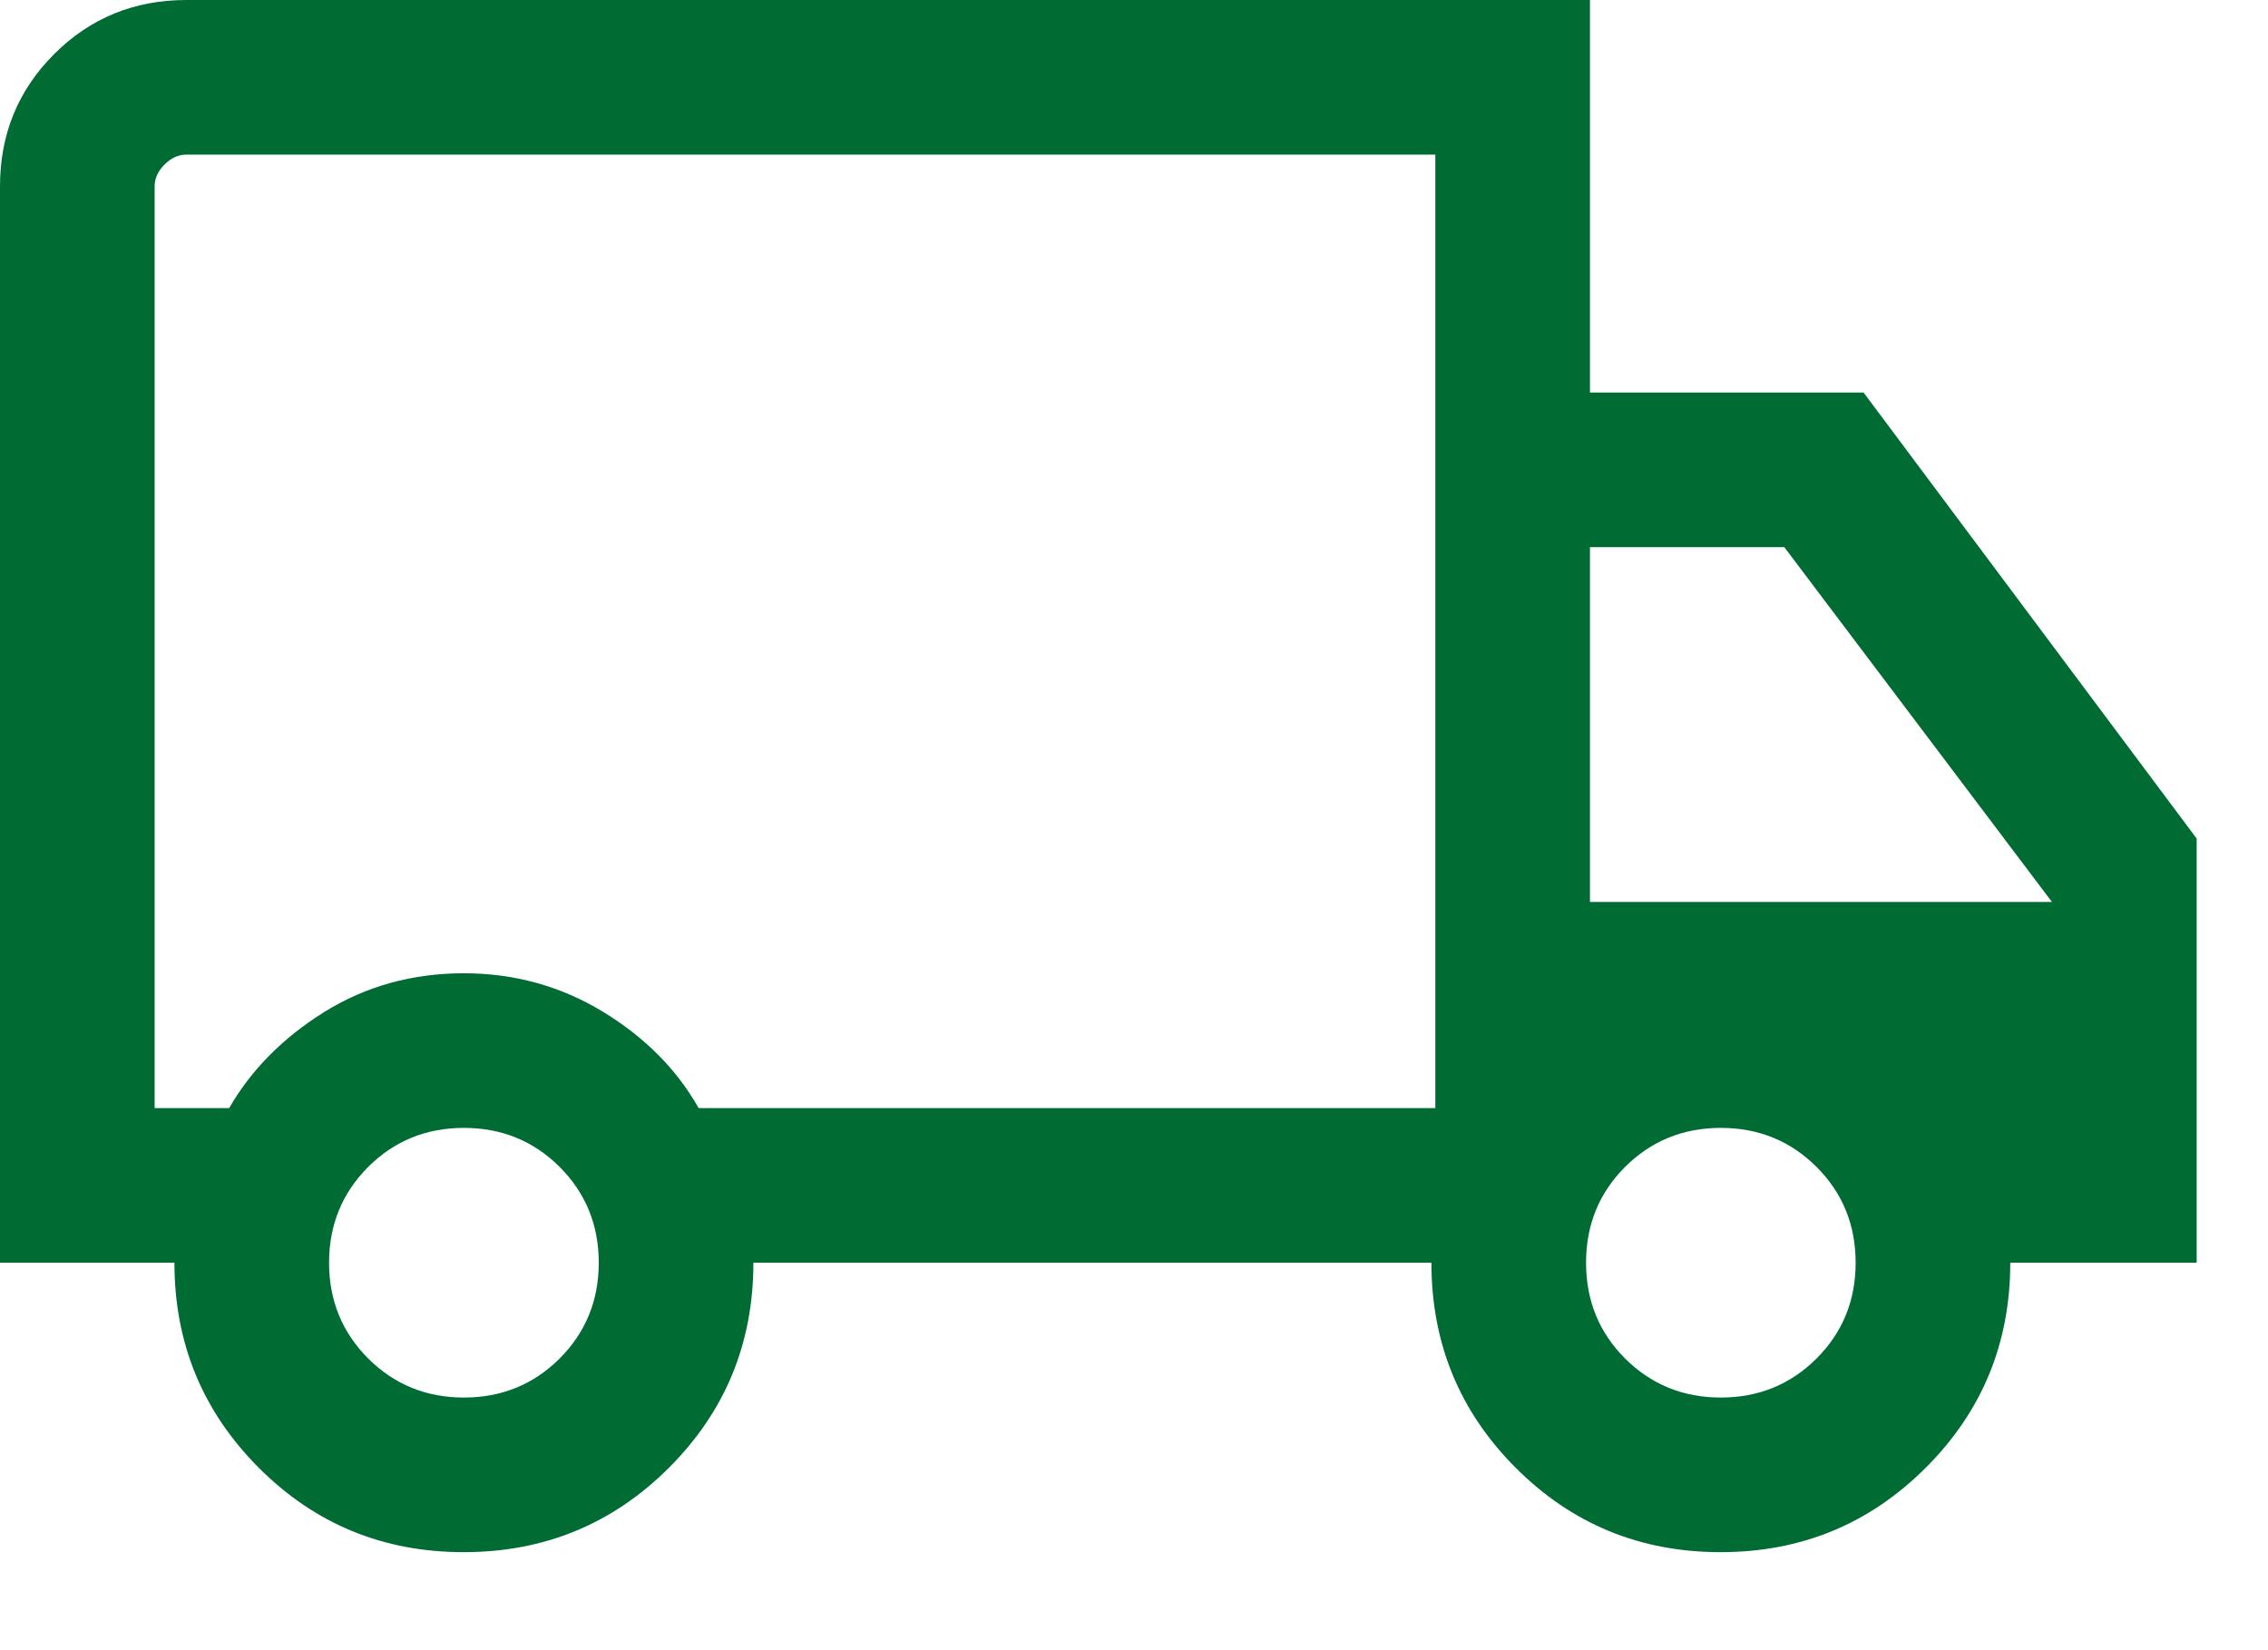
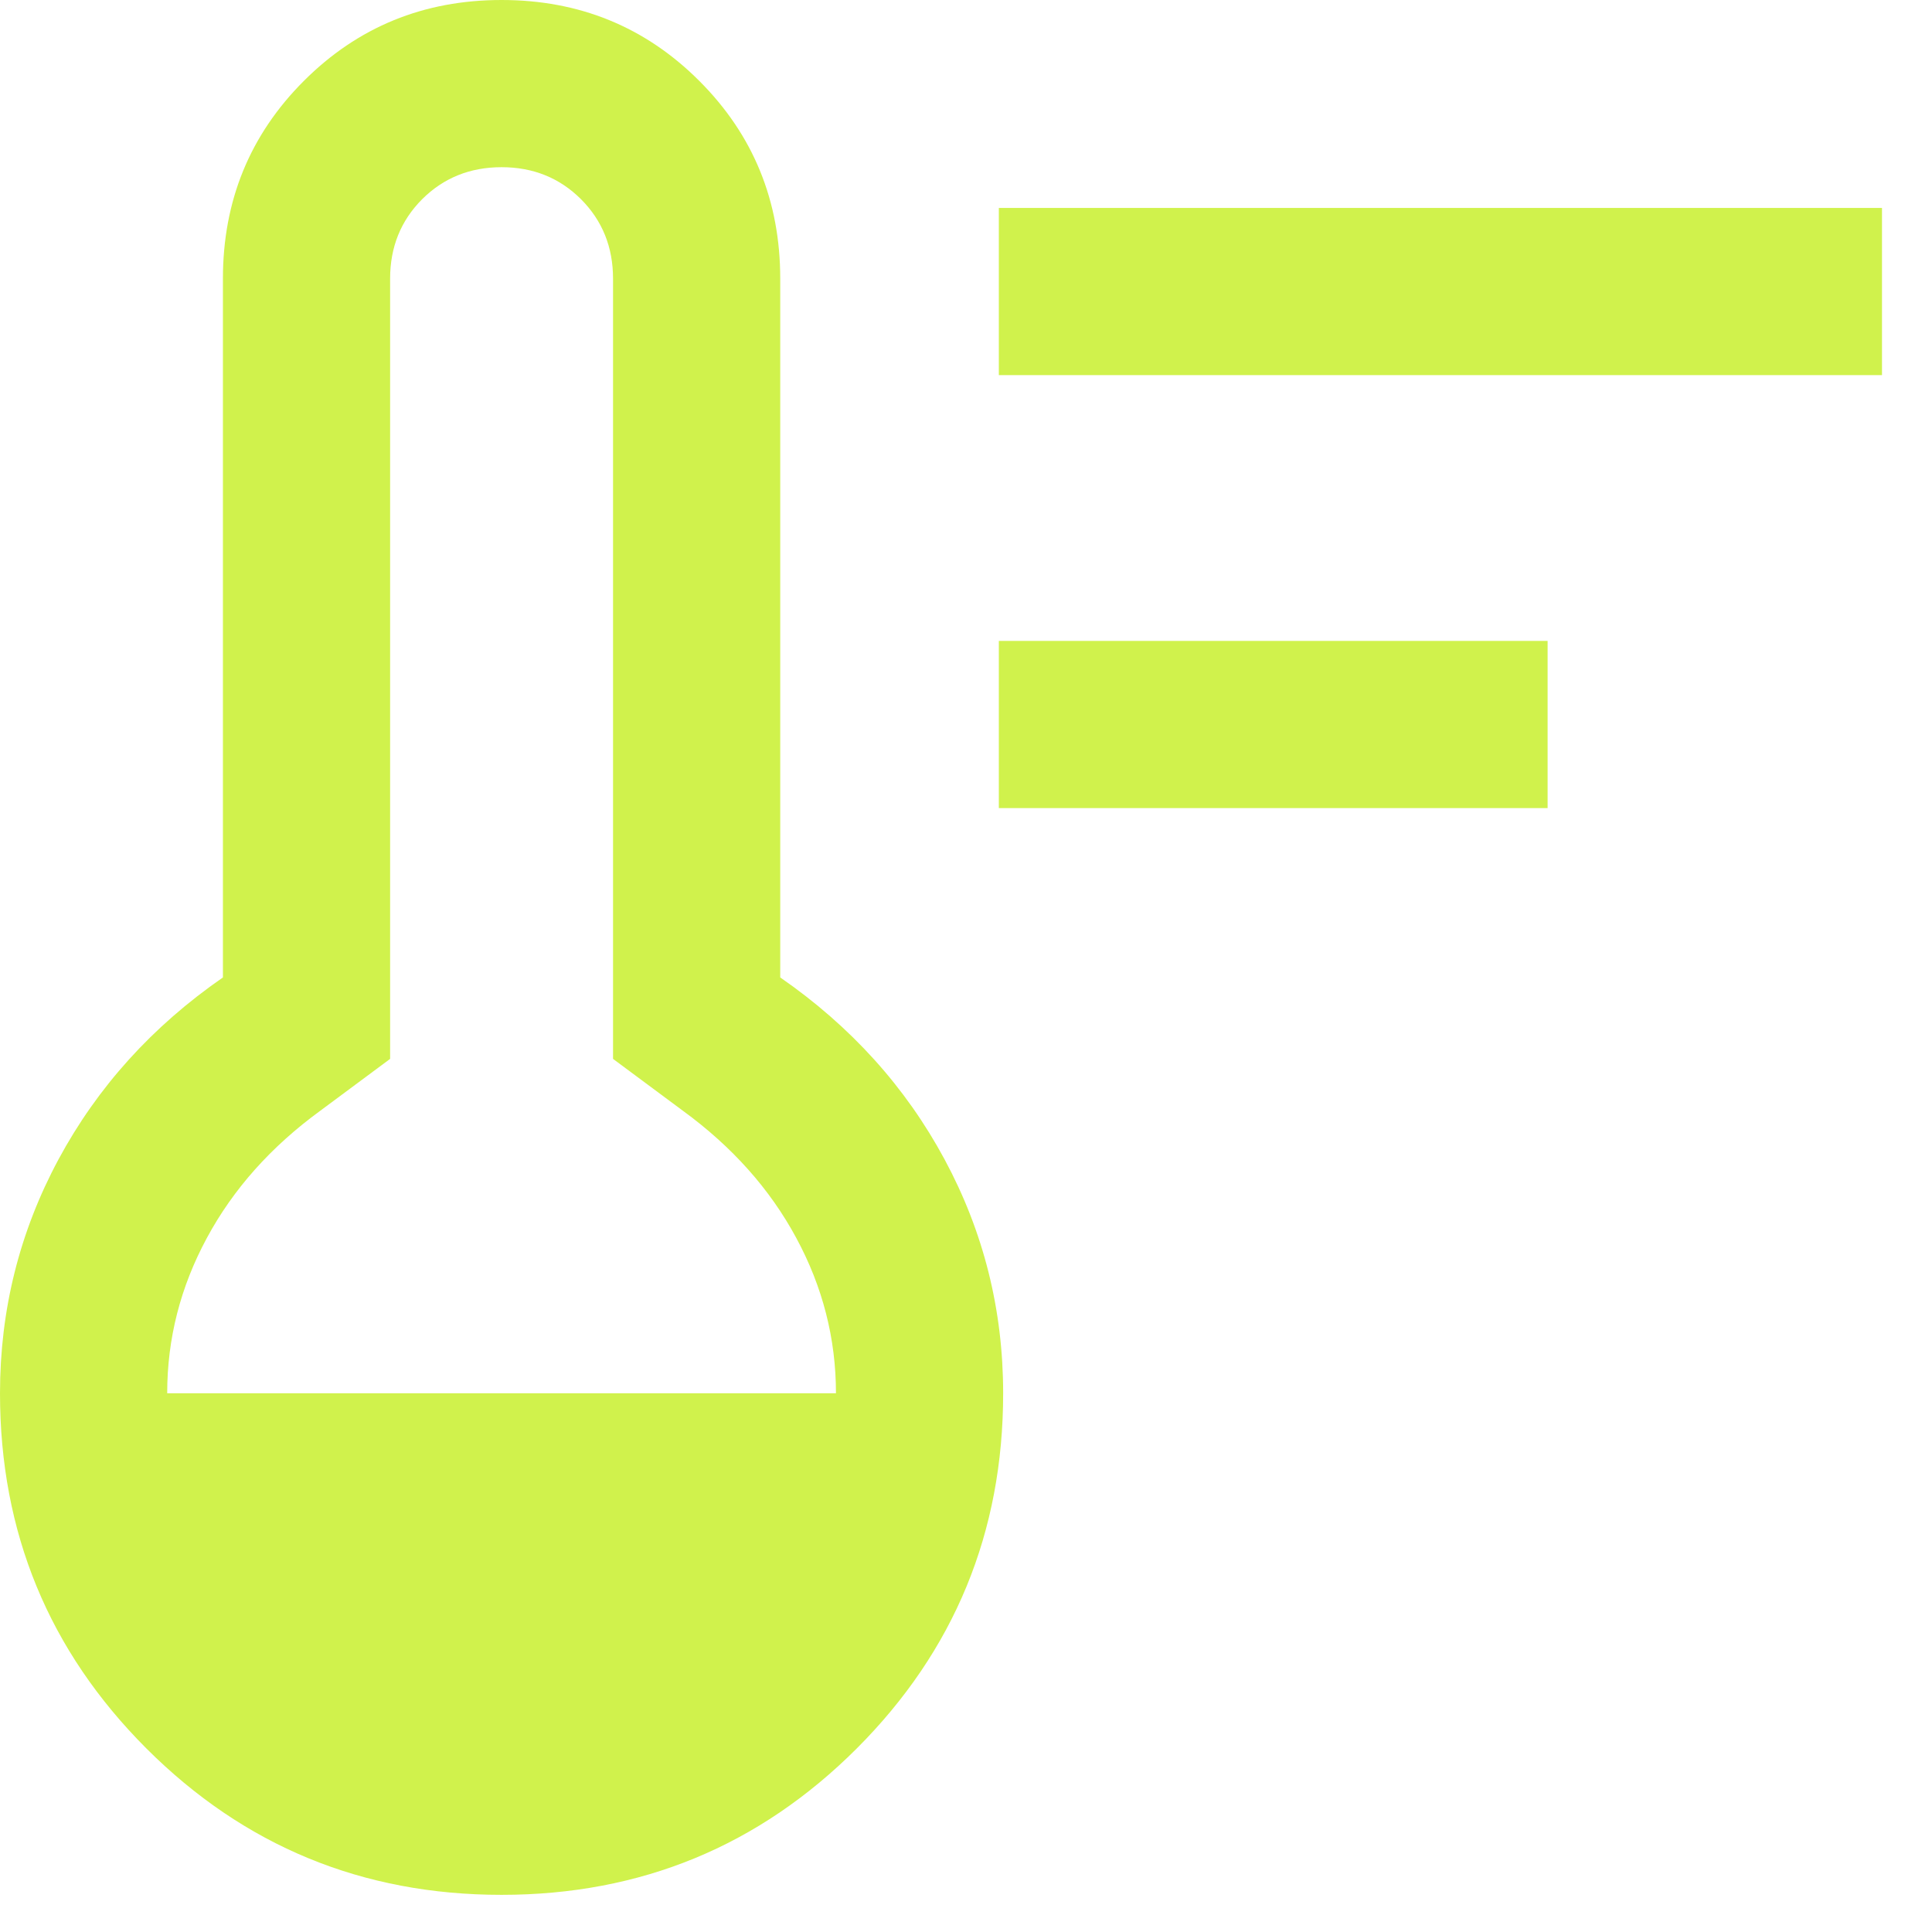
- <svg xmlns="http://www.w3.org/2000/svg" width="22" height="16" viewBox="0 0 22 16" fill="none">
-   <path d="M4.498 15.058C3.717 15.058 3.054 14.785 2.51 14.239C1.965 13.693 1.692 13.03 1.692 12.25H0V1.808C0 1.303 0.175 0.875 0.525 0.525C0.875 0.175 1.303 0 1.808 0H15.423V3.808H18.077L21.308 8.135V12.25H19.5C19.5 13.03 19.227 13.693 18.68 14.239C18.134 14.785 17.471 15.058 16.69 15.058C15.909 15.058 15.247 14.785 14.702 14.239C14.157 13.693 13.885 13.03 13.885 12.25H7.308C7.308 13.032 7.034 13.695 6.488 14.24C5.942 14.785 5.278 15.058 4.498 15.058ZM4.5 13.558C4.867 13.558 5.176 13.431 5.429 13.179C5.681 12.926 5.808 12.617 5.808 12.25C5.808 11.883 5.681 11.574 5.429 11.321C5.176 11.069 4.867 10.942 4.5 10.942C4.133 10.942 3.824 11.069 3.571 11.321C3.319 11.574 3.192 11.883 3.192 12.25C3.192 12.617 3.319 12.926 3.571 13.179C3.824 13.431 4.133 13.558 4.5 13.558ZM1.5 10.75H2.223C2.436 10.38 2.743 10.069 3.145 9.818C3.547 9.568 3.999 9.442 4.5 9.442C4.988 9.442 5.437 9.566 5.845 9.813C6.253 10.061 6.564 10.373 6.777 10.75H13.923V1.5H1.808C1.731 1.5 1.66 1.532 1.596 1.596C1.532 1.66 1.5 1.731 1.5 1.808V10.75ZM16.692 13.558C17.059 13.558 17.369 13.431 17.621 13.179C17.874 12.926 18 12.617 18 12.25C18 11.883 17.874 11.574 17.621 11.321C17.369 11.069 17.059 10.942 16.692 10.942C16.326 10.942 16.016 11.069 15.763 11.321C15.511 11.574 15.385 11.883 15.385 12.25C15.385 12.617 15.511 12.926 15.763 13.179C16.016 13.431 16.326 13.558 16.692 13.558ZM15.423 8.75H19.904L17.308 5.308H15.423V8.75Z" fill="#006B33" />
+ <svg xmlns="http://www.w3.org/2000/svg" width="26" height="26" viewBox="0 0 26 26" fill="none">
+   <path d="M13.442 10.875V8.625H20.827V10.875H13.442ZM13.442 5.048V2.798H25.327V5.048H13.442ZM6.75 25.5C4.877 25.5 3.284 24.843 1.97 23.53C0.657 22.216 0 20.623 0 18.75C0 17.627 0.263 16.578 0.787 15.603C1.312 14.628 2.05 13.812 3 13.154V3.75C3 2.702 3.363 1.815 4.089 1.089C4.815 0.363 5.702 0 6.75 0C7.798 0 8.685 0.363 9.411 1.089C10.137 1.815 10.5 2.702 10.5 3.75V13.154C11.45 13.812 12.187 14.628 12.712 15.603C13.237 16.578 13.5 17.627 13.5 18.75C13.5 20.623 12.843 22.216 11.53 23.53C10.216 24.843 8.623 25.5 6.75 25.5ZM2.25 18.75H11.25C11.25 18.015 11.072 17.319 10.716 16.66C10.361 16.001 9.852 15.431 9.19 14.948L8.25 14.25V3.75C8.25 3.325 8.106 2.969 7.819 2.681C7.531 2.394 7.175 2.25 6.75 2.25C6.325 2.25 5.969 2.394 5.681 2.681C5.394 2.969 5.25 3.325 5.25 3.75V14.25L4.31 14.948C3.648 15.431 3.139 16.001 2.784 16.66C2.428 17.319 2.25 18.015 2.25 18.75Z" fill="#D0F24C" />
</svg>
